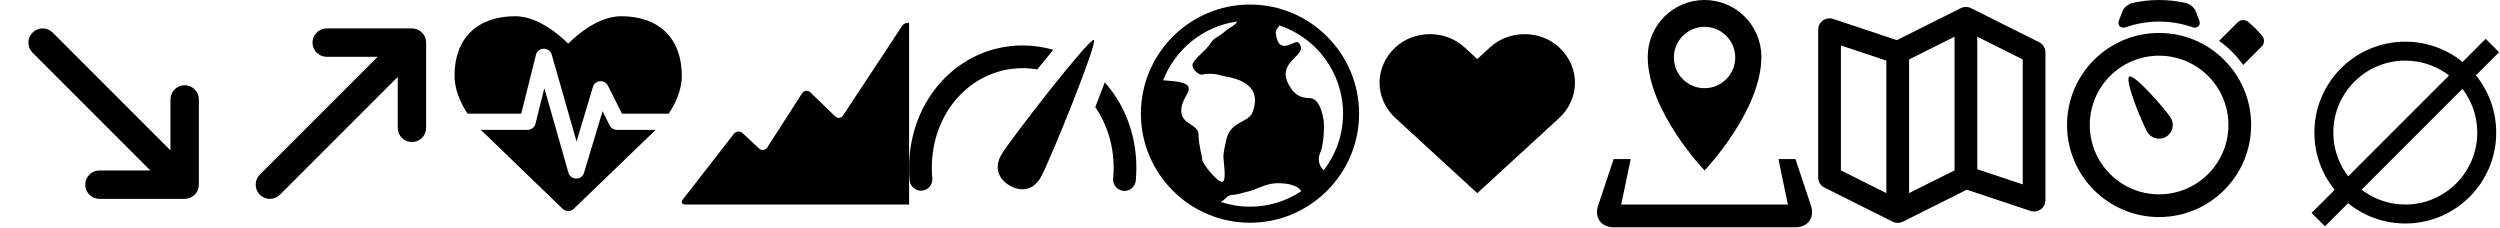
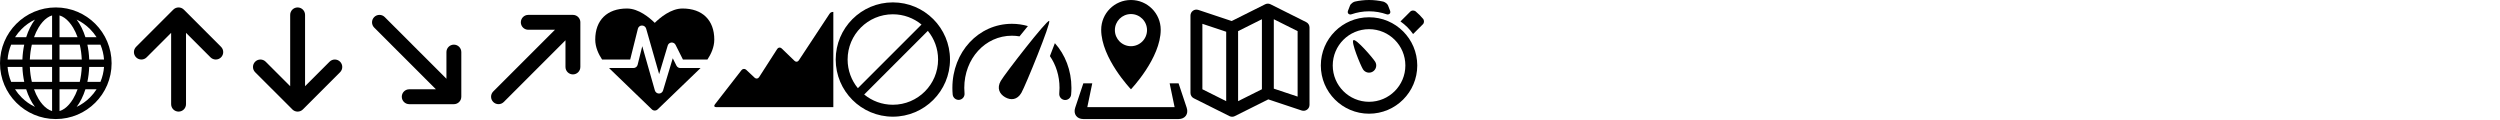
- <svg xmlns="http://www.w3.org/2000/svg" version="1.1" width="220" height="20" viewBox="0 0 220 20">
-   <svg id="gpt-descent" width="20" height="20" viewBox="0 0 20 20" x="0" y="0">
-     <path d="M2.866 4.634l10.366 10.366h-4.482c-0.69 0-1.25 0.56-1.25 1.25s0.56 1.25 1.25 1.25h7.5c0.506 0 0.961-0.305 1.155-0.772 0.064-0.155 0.095-0.317 0.094-0.478h0.001v-7.5c0-0.69-0.56-1.25-1.25-1.25s-1.25 0.56-1.25 1.25v4.482l-10.366-10.366c-0.244-0.244-0.564-0.366-0.884-0.366s-0.64 0.122-0.884 0.366c-0.488 0.488-0.488 1.28 0 1.768z" />
+ <svg xmlns="http://www.w3.org/2000/svg" version="1.1" width="672" height="32" viewBox="0 0 672 32">
+   <svg id="gpt-sphere" width="32" height="32" viewBox="0 0 32 32" x="0" y="0">
+     <path d="M15 2c-8.284 0-15 6.716-15 15s6.716 15 15 15c8.284 0 15-6.716 15-15s-6.716-15-15-15zM23.487 22c0.268-1.264 0.437-2.606 0.492-4h3.983c-0.104 1.381-0.426 2.722-0.959 4h-3.516zM6.513 12c-0.268 1.264-0.437 2.606-0.492 4h-3.983c0.104-1.381 0.426-2.722 0.959-4h3.516zM21.439 12c0.3 1.28 0.481 2.62 0.54 4h-5.979v-4h5.439zM16 10v-5.854c0.456 0.133 0.908 0.355 1.351 0.668 0.831 0.586 1.625 1.488 2.298 2.609 0.465 0.775 0.867 1.638 1.203 2.578h-4.852zM10.351 7.422c0.673-1.121 1.467-2.023 2.298-2.609 0.443-0.313 0.895-0.535 1.351-0.668v5.854h-4.852c0.336-0.94 0.738-1.803 1.203-2.578zM14 12v4h-5.979c0.059-1.38 0.24-2.72 0.54-4h5.439zM2.997 22c-0.533-1.278-0.854-2.619-0.959-4h3.983c0.055 1.394 0.224 2.736 0.492 4h-3.516zM8.021 18h5.979v4h-5.439c-0.3-1.28-0.481-2.62-0.54-4zM14 24v5.854c-0.456-0.133-0.908-0.355-1.351-0.668-0.831-0.586-1.625-1.488-2.298-2.609-0.465-0.775-0.867-1.638-1.203-2.578h4.852zM19.649 26.578c-0.673 1.121-1.467 2.023-2.298 2.609-0.443 0.312-0.895 0.535-1.351 0.668v-5.854h4.852c-0.336 0.94-0.738 1.802-1.203 2.578zM16 22v-4h5.979c-0.059 1.38-0.24 2.72-0.54 4h-5.439zM23.98 16c-0.055-1.394-0.224-2.736-0.492-4h3.516c0.533 1.278 0.855 2.619 0.959 4h-3.983zM25.958 10h-2.997c-0.582-1.836-1.387-3.447-2.354-4.732 1.329 0.636 2.533 1.488 3.585 2.54 0.671 0.671 1.261 1.404 1.766 2.192zM5.808 7.808c1.052-1.052 2.256-1.904 3.585-2.54-0.967 1.285-1.771 2.896-2.354 4.732h-2.997c0.504-0.788 1.094-1.521 1.766-2.192zM4.042 24h2.997c0.583 1.836 1.387 3.447 2.354 4.732-1.329-0.636-2.533-1.488-3.585-2.54-0.671-0.671-1.261-1.404-1.766-2.192zM24.192 26.192c-1.052 1.052-2.256 1.904-3.585 2.54 0.967-1.285 1.771-2.896 2.354-4.732h2.997c-0.504 0.788-1.094 1.521-1.766 2.192z" />
  </svg>
-   <svg id="gpt-ascent" width="20" height="20" viewBox="0 0 20 20" x="20" y="0">
-     <path d="M4.634 17.134l10.366-10.366v4.482c0 0.69 0.56 1.25 1.25 1.25s1.25-0.56 1.25-1.25v-7.5c0-0.506-0.305-0.961-0.772-1.155-0.155-0.064-0.317-0.095-0.478-0.094v-0.001h-7.5c-0.69 0-1.25 0.56-1.25 1.25s0.56 1.25 1.25 1.25h4.482l-10.366 10.366c-0.244 0.244-0.366 0.564-0.366 0.884s0.122 0.64 0.366 0.884c0.488 0.488 1.28 0.488 1.768 0z" />
+   <svg id="gpt-arrow-up2" width="32" height="32" viewBox="0 0 32 32" x="32" y="0">
+     <path d="M27.414 12.586l-10-10c-0.781-0.781-2.047-0.781-2.828 0l-10 10c-0.781 0.781-0.781 2.047 0 2.828s2.047 0.781 2.828 0l6.586-6.586v19.172c0 1.105 0.895 2 2 2s2-0.895 2-2v-19.172l6.586 6.586c0.39 0.39 0.902 0.586 1.414 0.586s1.024-0.195 1.414-0.586c0.781-0.781 0.781-2.047 0-2.828z" />
  </svg>
-   <svg id="gpt-heartbeat" width="20" height="20" viewBox="0 0 20 20" x="40" y="0">
-     <path d="M14.286 11.429h3.404c-0.134 0.145-0.223 0.223-0.246 0.246l-6.953 6.696c-0.134 0.134-0.313 0.201-0.491 0.201s-0.357-0.067-0.491-0.201l-6.964-6.719c-0.022-0.011-0.112-0.089-0.234-0.223h4.118c0.324 0 0.614-0.223 0.692-0.536l0.781-3.136 2.121 7.444c0.089 0.301 0.368 0.513 0.692 0.513v0c0.313 0 0.592-0.212 0.681-0.513l1.629-5.413 0.625 1.25c0.123 0.234 0.368 0.391 0.636 0.391zM20 6.652c0 1.283-0.558 2.455-1.15 3.348h-4.118l-1.239-2.467c-0.123-0.257-0.413-0.413-0.692-0.391-0.301 0.033-0.547 0.223-0.625 0.513l-1.44 4.799-2.188-7.656c-0.089-0.301-0.368-0.513-0.703-0.513-0.324 0-0.603 0.223-0.681 0.536l-1.295 5.179h-4.721c-0.592-0.893-1.15-2.065-1.15-3.348 0-3.27 1.998-5.223 5.335-5.223 1.953 0 3.783 1.54 4.665 2.411 0.882-0.871 2.712-2.411 4.665-2.411 3.337 0 5.335 1.953 5.335 5.223z" />
+   <svg id="gpt-arrow-down2" width="32" height="32" viewBox="0 0 32 32" x="64" y="0">
+     <path d="M27.414 19.414l-10 10c-0.781 0.781-2.047 0.781-2.828 0l-10-10c-0.781-0.781-0.781-2.047 0-2.828s2.047-0.781 2.828 0l6.586 6.586v-19.172c0-1.105 0.895-2 2-2s2 0.895 2 2v19.172l6.586-6.586c0.39-0.39 0.902-0.586 1.414-0.586s1.024 0.195 1.414 0.586c0.781 0.781 0.781 2.047 0 2.828z" />
  </svg>
-   <svg id="gpt-area-graph" width="20" height="20" viewBox="0 0 20 20" x="60" y="0">
-     <path d="M20 2v16h-19.68c-0.318 0-0.416-0.209-0.216-0.465l4.469-5.748c0.199-0.256 0.553-0.283 0.789-0.062l1.419 1.334c0.235 0.221 0.572 0.178 0.747-0.096l3.047-4.74c0.175-0.273 0.509-0.312 0.741-0.090l2.171 2.096c0.232 0.225 0.559 0.18 0.724-0.1l5.133-7.785c0.166-0.282 0.406-0.344 0.656-0.344z" />
+   <svg id="gpt-descent" width="32" height="32" viewBox="0 0 32 32" x="96" y="0">
+     <path d="M4.586 7.414l16.586 16.586h-7.171c-1.105 0-2 0.895-2 2s0.895 2 2 2h12c0.809 0 1.538-0.487 1.848-1.235 0.103-0.248 0.151-0.508 0.151-0.765h0.001v-12c0-1.105-0.895-2-2-2s-2 0.895-2 2v7.172l-16.586-16.586c-0.391-0.391-0.902-0.586-1.414-0.586s-1.024 0.195-1.414 0.586c-0.781 0.781-0.781 2.047 0 2.828z" />
  </svg>
-   <svg id="gpt-gauge" width="20" height="20" viewBox="0 0 20 20" x="80" y="0">
-     <path d="M8.127 13.6c-0.689 1.197-0.225 2.18 0.732 2.732 0.956 0.553 2.041 0.465 2.732-0.732 0.689-1.195 5.047-11.865 4.668-12.084s-7.442 8.888-8.132 10.084zM10 6c0.438 0 0.864 0.037 1.281 0.109 0.438-0.549 0.928-1.154 1.405-1.728-0.852-0.246-1.752-0.381-2.686-0.381-5.607 0-10 4.729-10 10.766 0 0.371 0.016 0.742 0.049 1.103 0.049 0.551 0.54 0.955 1.084 0.908 0.551-0.051 0.957-0.535 0.908-1.086-0.027-0.302-0.041-0.615-0.041-0.925 0-4.916 3.514-8.766 8-8.766zM17.219 7.25c-0.279 0.75-0.574 1.514-0.834 2.174 1.015 1.47 1.615 3.314 1.615 5.342 0 0.316-0.015 0.635-0.043 0.943-0.050 0.551 0.355 1.037 0.905 1.088 0.030 0.002 0.061 0.004 0.092 0.004 0.511 0 0.948-0.391 0.995-0.91 0.033-0.37 0.051-0.748 0.051-1.125 0-2.954-1.053-5.59-2.781-7.516z" />
+   <svg id="gpt-ascent" width="32" height="32" viewBox="0 0 32 32" x="128" y="0">
+     <path d="M7.414 27.414l16.586-16.586v7.172c0 1.105 0.895 2 2 2s2-0.895 2-2v-12c0-0.809-0.487-1.538-1.235-1.848-0.248-0.103-0.508-0.151-0.765-0.151v-0.001h-12c-1.105 0-2 0.895-2 2s0.895 2 2 2h7.172l-16.586 16.586c-0.391 0.39-0.586 0.902-0.586 1.414s0.195 1.024 0.586 1.414c0.781 0.781 2.047 0.781 2.828 0z" />
  </svg>
-   <svg id="gpt-globe" width="20" height="20" viewBox="0 0 20 20" x="100" y="0">
-     <path d="M10 0.4c-5.295 0-9.601 4.307-9.601 9.6s4.306 9.6 9.601 9.6c5.293 0 9.6-4.307 9.6-9.6s-4.307-9.6-9.6-9.6zM18.188 10c0 1.873-0.636 3.6-1.696 4.98-0.3-0.234-0.619-0.867-0.319-1.523 0.303-0.66 0.382-2.188 0.312-2.783-0.066-0.594-0.375-2.025-1.214-2.039-0.838-0.012-1.413-0.289-1.911-1.283-1.033-2.068 1.939-2.465 0.906-3.609-0.289-0.322-1.783 1.322-2.002-0.869-0.014-0.157 0.135-0.392 0.336-0.636 3.244 1.090 5.588 4.157 5.588 7.762zM8.875 1.893c-0.196 0.382-0.713 0.537-1.027 0.824-0.684 0.619-0.978 0.533-1.346 1.127-0.371 0.594-1.567 1.449-1.567 1.879s0.604 0.936 0.906 0.838c0.302-0.1 1.099-0.094 1.567 0.070 0.469 0.166 3.914 0.332 2.816 3.244-0.348 0.926-1.873 0.77-2.279 2.303-0.061 0.225-0.272 1.186-0.285 1.5-0.025 0.486 0.344 2.318-0.125 2.318-0.471 0-1.738-1.639-1.738-1.936s-0.328-1.338-0.328-2.23c0-0.891-1.518-0.877-1.518-2.062 0-1.068 0.823-1.6 0.638-2.113-0.181-0.51-1.627-0.527-2.23-0.59 1.053-2.731 3.53-4.758 6.516-5.172zM7.424 17.77c0.492-0.26 0.542-0.596 0.988-0.613 0.51-0.023 0.925-0.199 1.5-0.326 0.51-0.111 1.423-0.629 2.226-0.695 0.678-0.055 2.015 0.035 2.375 0.689-1.295 0.861-2.848 1.363-4.514 1.363-0.899 0-1.765-0.149-2.575-0.418z" />
+   <svg id="gpt-heartbeat" width="32" height="32" viewBox="0 0 32 32" x="160" y="0">
+     <path d="M22.857 18.286h5.446c-0.214 0.232-0.357 0.357-0.393 0.393l-11.125 10.714c-0.214 0.214-0.5 0.321-0.786 0.321s-0.571-0.107-0.786-0.321l-11.143-10.75c-0.036-0.018-0.179-0.143-0.375-0.357h6.589c0.518 0 0.982-0.357 1.107-0.857l1.25-5.018 3.393 11.911c0.143 0.482 0.589 0.821 1.107 0.821v0c0.5 0 0.946-0.339 1.089-0.821l2.607-8.661 1 2c0.196 0.375 0.589 0.625 1.018 0.625zM32 10.643c0 2.054-0.893 3.929-1.839 5.357h-6.589l-1.982-3.946c-0.196-0.411-0.661-0.661-1.107-0.625-0.482 0.054-0.875 0.357-1 0.821l-2.304 7.679-3.5-12.25c-0.143-0.482-0.589-0.821-1.125-0.821-0.518 0-0.964 0.357-1.089 0.857l-2.071 8.286h-7.554c-0.946-1.429-1.839-3.304-1.839-5.357 0-5.232 3.196-8.357 8.536-8.357 3.125 0 6.054 2.464 7.464 3.857 1.411-1.393 4.339-3.857 7.464-3.857 5.339 0 8.536 3.125 8.536 8.357z" />
  </svg>
-   <svg id="gpt-heart" width="20" height="20" viewBox="0 0 20 20" x="120" y="0">
-     <path d="M17.19 4.155c-1.672-1.534-4.383-1.534-6.055 0l-1.135 1.042-1.136-1.042c-1.672-1.534-4.382-1.534-6.054 0-1.881 1.727-1.881 4.52 0 6.246l7.19 6.599 7.19-6.599c1.88-1.726 1.88-4.52 0-6.246z" />
+   <svg id="gpt-area-graph" width="32" height="32" viewBox="0 0 32 32" x="192" y="0">
+     <path d="M32 3.2v25.6h-31.488c-0.509 0-0.666-0.334-0.346-0.744l7.15-9.197c0.318-0.41 0.885-0.453 1.262-0.099l2.27 2.134c0.376 0.354 0.915 0.285 1.195-0.154l4.875-7.584c0.28-0.437 0.814-0.499 1.186-0.144l3.474 3.354c0.371 0.36 0.894 0.288 1.158-0.16l8.213-12.456c0.266-0.451 0.65-0.55 1.050-0.55z" />
  </svg>
-   <svg id="gpt-location" width="20" height="20" viewBox="0 0 20 20" x="140" y="0">
-     <path d="M19.367 18.102l-1.367-4.102h-1.5l0.833 4h-14.666l0.833-4h-1.5l-1.368 4.102c-0.347 1.044 0.268 1.898 1.368 1.898h16c1.1 0 1.715-0.854 1.367-1.898zM15 5c0-2.761-2.238-5-5-5s-5 2.239-5 5c0 4.775 5 10 5 10s5-5.225 5-10zM7.3 5.060c0-1.491 1.208-2.699 2.7-2.699s2.7 1.208 2.7 2.699c0 1.492-1.209 2.7-2.7 2.7s-2.7-1.209-2.7-2.7z" />
+   <svg id="gpt-block" width="32" height="32" viewBox="0 0 32 32" x="224" y="0">
+     <path d="M16 0.64c-8.485 0-15.362 6.877-15.362 15.36 0 8.485 6.877 15.362 15.362 15.362 8.482 0 15.36-6.877 15.36-15.362 0-8.483-6.878-15.36-15.36-15.36zM3.838 16c0-6.715 5.443-12.16 12.16-12.16 2.926 0 5.61 1.035 7.707 2.757l-17.11 17.11c-1.722-2.099-2.757-4.781-2.757-7.707zM15.998 28.158c-2.925 0-5.608-1.034-7.704-2.755l17.11-17.109c1.72 2.099 2.755 4.779 2.755 7.706 0 6.715-5.446 12.158-12.162 12.158z" />
  </svg>
-   <svg id="gpt-map" width="20" height="20" viewBox="0 0 20 20" x="160" y="0">
-     <path d="M19.447 3.718l-6-3c-0.281-0.141-0.613-0.141-0.895 0l-5.63 2.815-5.606-1.869c-0.306-0.102-0.64-0.051-0.901 0.138s-0.415 0.49-0.415 0.811v13.001c0 0.379 0.214 0.725 0.553 0.894l6 3c0.141 0.070 0.294 0.106 0.447 0.106s0.307-0.035 0.447-0.106l5.63-2.814 5.606 1.869c0.305 0.1 0.64 0.049 0.901-0.139s0.415-0.49 0.415-0.81v-13.002c0.001-0.379-0.213-0.725-0.552-0.894zM8 5.231l4-2v11.763l-4 2v-11.763zM2 4l4 1.333v11.661l-4-2v-10.994zM18 16.227l-4-1.334v-11.662l4 2v10.996z" />
+   <svg id="gpt-gauge" width="32" height="32" viewBox="0 0 32 32" x="256" y="0">
+     <path d="M13.003 21.76c-1.102 1.915-0.36 3.488 1.171 4.371 1.53 0.885 3.266 0.744 4.371-1.171 1.102-1.912 8.075-18.984 7.469-19.334s-11.907 14.221-13.011 16.134zM16 9.6c0.701 0 1.382 0.059 2.050 0.174 0.701-0.878 1.485-1.846 2.248-2.765-1.363-0.394-2.803-0.61-4.298-0.61-8.971 0-16 7.566-16 17.226 0 0.594 0.026 1.187 0.078 1.765 0.078 0.882 0.864 1.528 1.734 1.453 0.882-0.082 1.531-0.856 1.453-1.738-0.043-0.483-0.066-0.984-0.066-1.48 0-7.866 5.622-14.026 12.8-14.026zM27.55 11.6c-0.446 1.2-0.918 2.422-1.334 3.478 1.624 2.352 2.584 5.302 2.584 8.547 0 0.506-0.024 1.016-0.069 1.509-0.080 0.882 0.568 1.659 1.448 1.741 0.048 0.003 0.098 0.006 0.147 0.006 0.818 0 1.517-0.626 1.592-1.456 0.053-0.592 0.082-1.197 0.082-1.8 0-4.726-1.685-8.944-4.45-12.026z" />
  </svg>
-   <svg id="gpt-stopwatch" width="20" height="20" viewBox="0 0 20 20" x="180" y="0">
-     <path d="M7.376 6.745c-0.447 0.275 1.197 4.242 1.598 4.888 0.35 0.569 1.093 0.742 1.658 0.394 0.568-0.352 0.745-1.094 0.395-1.66-0.397-0.648-3.205-3.898-3.651-3.622zM7.041 2.402c0.928-0.323 1.922-0.502 2.959-0.502s2.031 0.179 2.959 0.502c0.329 0.114 0.765-0.115 0.572-0.611-0.141-0.36-0.277-0.712-0.332-0.855-0.131-0.339-0.6-0.619-0.804-0.665-0.772-0.174-1.572-0.271-2.395-0.271s-1.623 0.097-2.396 0.271c-0.204 0.046-0.672 0.326-0.803 0.665-0.055 0.143-0.192 0.495-0.332 0.855-0.193 0.496 0.243 0.726 0.572 0.611zM19.098 3.186c-0.192-0.23-0.396-0.455-0.613-0.672-0.216-0.217-0.441-0.42-0.67-0.613-0.153-0.129-0.603-0.234-0.888 0.051s-1.648 1.647-1.648 1.647c0.402 0.288 0.793 0.605 1.155 0.966s0.677 0.752 0.966 1.155c0 0 1.363-1.362 1.647-1.647 0.286-0.286 0.181-0.735 0.051-0.887zM10 2.9c-4.475 0-8.101 3.626-8.101 8.1s3.626 8.101 8.101 8.101c4.473 0 8.1-3.626 8.1-8.101 0-4.473-3.627-8.1-8.1-8.1zM10 17.101c-3.368 0-6.1-2.731-6.1-6.1s2.731-6.1 6.1-6.1c3.369 0 6.101 2.731 6.101 6.1s-2.732 6.1-6.101 6.1z" />
+   <svg id="gpt-location" width="32" height="32" viewBox="0 0 32 32" x="288" y="0">
+     <path d="M30.987 28.963l-2.187-6.563h-2.4l1.333 6.4h-23.466l1.333-6.4h-2.4l-2.189 6.563c-0.555 1.67 0.429 3.037 2.189 3.037h25.6c1.76 0 2.744-1.366 2.187-3.037zM24 8c0-4.418-3.581-8-8-8s-8 3.582-8 8c0 7.64 8 16 8 16s8-8.36 8-16zM11.68 8.096c0-2.386 1.933-4.318 4.32-4.318s4.32 1.933 4.32 4.318c0 2.387-1.934 4.32-4.32 4.32s-4.32-1.934-4.32-4.32z" />
  </svg>
-   <svg id="gpt-block" width="20" height="20" viewBox="-4 -4 24 24" x="200" y="0">
-     <path d="M10 0.4c-5.303 0-9.601 4.298-9.601 9.6 0 5.303 4.298 9.601 9.601 9.601 5.301 0 9.6-4.298 9.6-9.601s-4.299-9.6-9.6-9.6zM2.399 10c0-4.197 3.402-7.6 7.6-7.6 1.829 0 3.506 0.647 4.817 1.723l-10.694 10.694c-1.076-1.312-1.723-2.988-1.723-4.817zM9.999 17.599c-1.828 0-3.505-0.646-4.815-1.722l10.694-10.693c1.075 1.312 1.722 2.987 1.722 4.816 0 4.197-3.404 7.599-7.601 7.599z" />
-     <rect transform="rotate(-45, 10, 10)" x="-3" y="9" height="2" width="26" />
+   <svg id="gpt-map" width="32" height="32" viewBox="0 0 32 32" x="320" y="0">
+     <path d="M31.115 5.949l-9.6-4.8c-0.45-0.226-0.981-0.226-1.432 0l-9.008 4.504-8.97-2.99c-0.49-0.163-1.024-0.082-1.442 0.221-0.418 0.301-0.664 0.784-0.664 1.298v20.802c0 0.606 0.342 1.16 0.885 1.43l9.6 4.8c0.226 0.112 0.47 0.17 0.715 0.17s0.491-0.056 0.715-0.17l9.008-4.502 8.97 2.99c0.488 0.16 1.024 0.078 1.442-0.222s0.664-0.784 0.664-1.296v-20.803c0.002-0.606-0.341-1.16-0.883-1.43zM12.8 8.37l6.4-3.2v18.821l-6.4 3.2v-18.821zM3.2 6.4l6.4 2.133v18.658l-6.4-3.2v-17.59zM28.8 25.963l-6.4-2.134v-18.659l6.4 3.2v17.594z" />
+   </svg>
+   <svg id="gpt-stopwatch" width="32" height="32" viewBox="0 0 32 32" x="352" y="0">
+     <path d="M11.802 10.792c-0.715 0.44 1.915 6.787 2.557 7.821 0.56 0.91 1.749 1.187 2.653 0.63 0.909-0.563 1.192-1.75 0.632-2.656-0.635-1.037-5.128-6.237-5.842-5.795zM11.266 3.843c1.485-0.517 3.075-0.803 4.734-0.803s3.25 0.286 4.734 0.803c0.526 0.182 1.224-0.184 0.915-0.978-0.226-0.576-0.443-1.139-0.531-1.368-0.21-0.542-0.96-0.99-1.286-1.064-1.235-0.278-2.515-0.434-3.832-0.434s-2.597 0.155-3.834 0.434c-0.326 0.074-1.075 0.522-1.285 1.064-0.088 0.229-0.307 0.792-0.531 1.368-0.309 0.794 0.389 1.162 0.915 0.978zM30.557 5.098c-0.307-0.368-0.634-0.728-0.981-1.075-0.346-0.347-0.706-0.672-1.072-0.981-0.245-0.206-0.965-0.374-1.421 0.082-0.454 0.456-2.637 2.635-2.637 2.635 0.643 0.461 1.269 0.968 1.848 1.546s1.083 1.203 1.546 1.848c0 0 2.181-2.179 2.635-2.635 0.458-0.458 0.29-1.176 0.082-1.419zM16 4.64c-7.16 0-12.962 5.802-12.962 12.96 0 7.16 5.802 12.962 12.962 12.962 7.157 0 12.96-5.802 12.96-12.962 0-7.157-5.803-12.96-12.96-12.96zM16 27.362c-5.389 0-9.76-4.37-9.76-9.76s4.37-9.76 9.76-9.76c5.39 0 9.762 4.37 9.762 9.76 0 5.389-4.371 9.76-9.762 9.76z" />
  </svg>
</svg>
